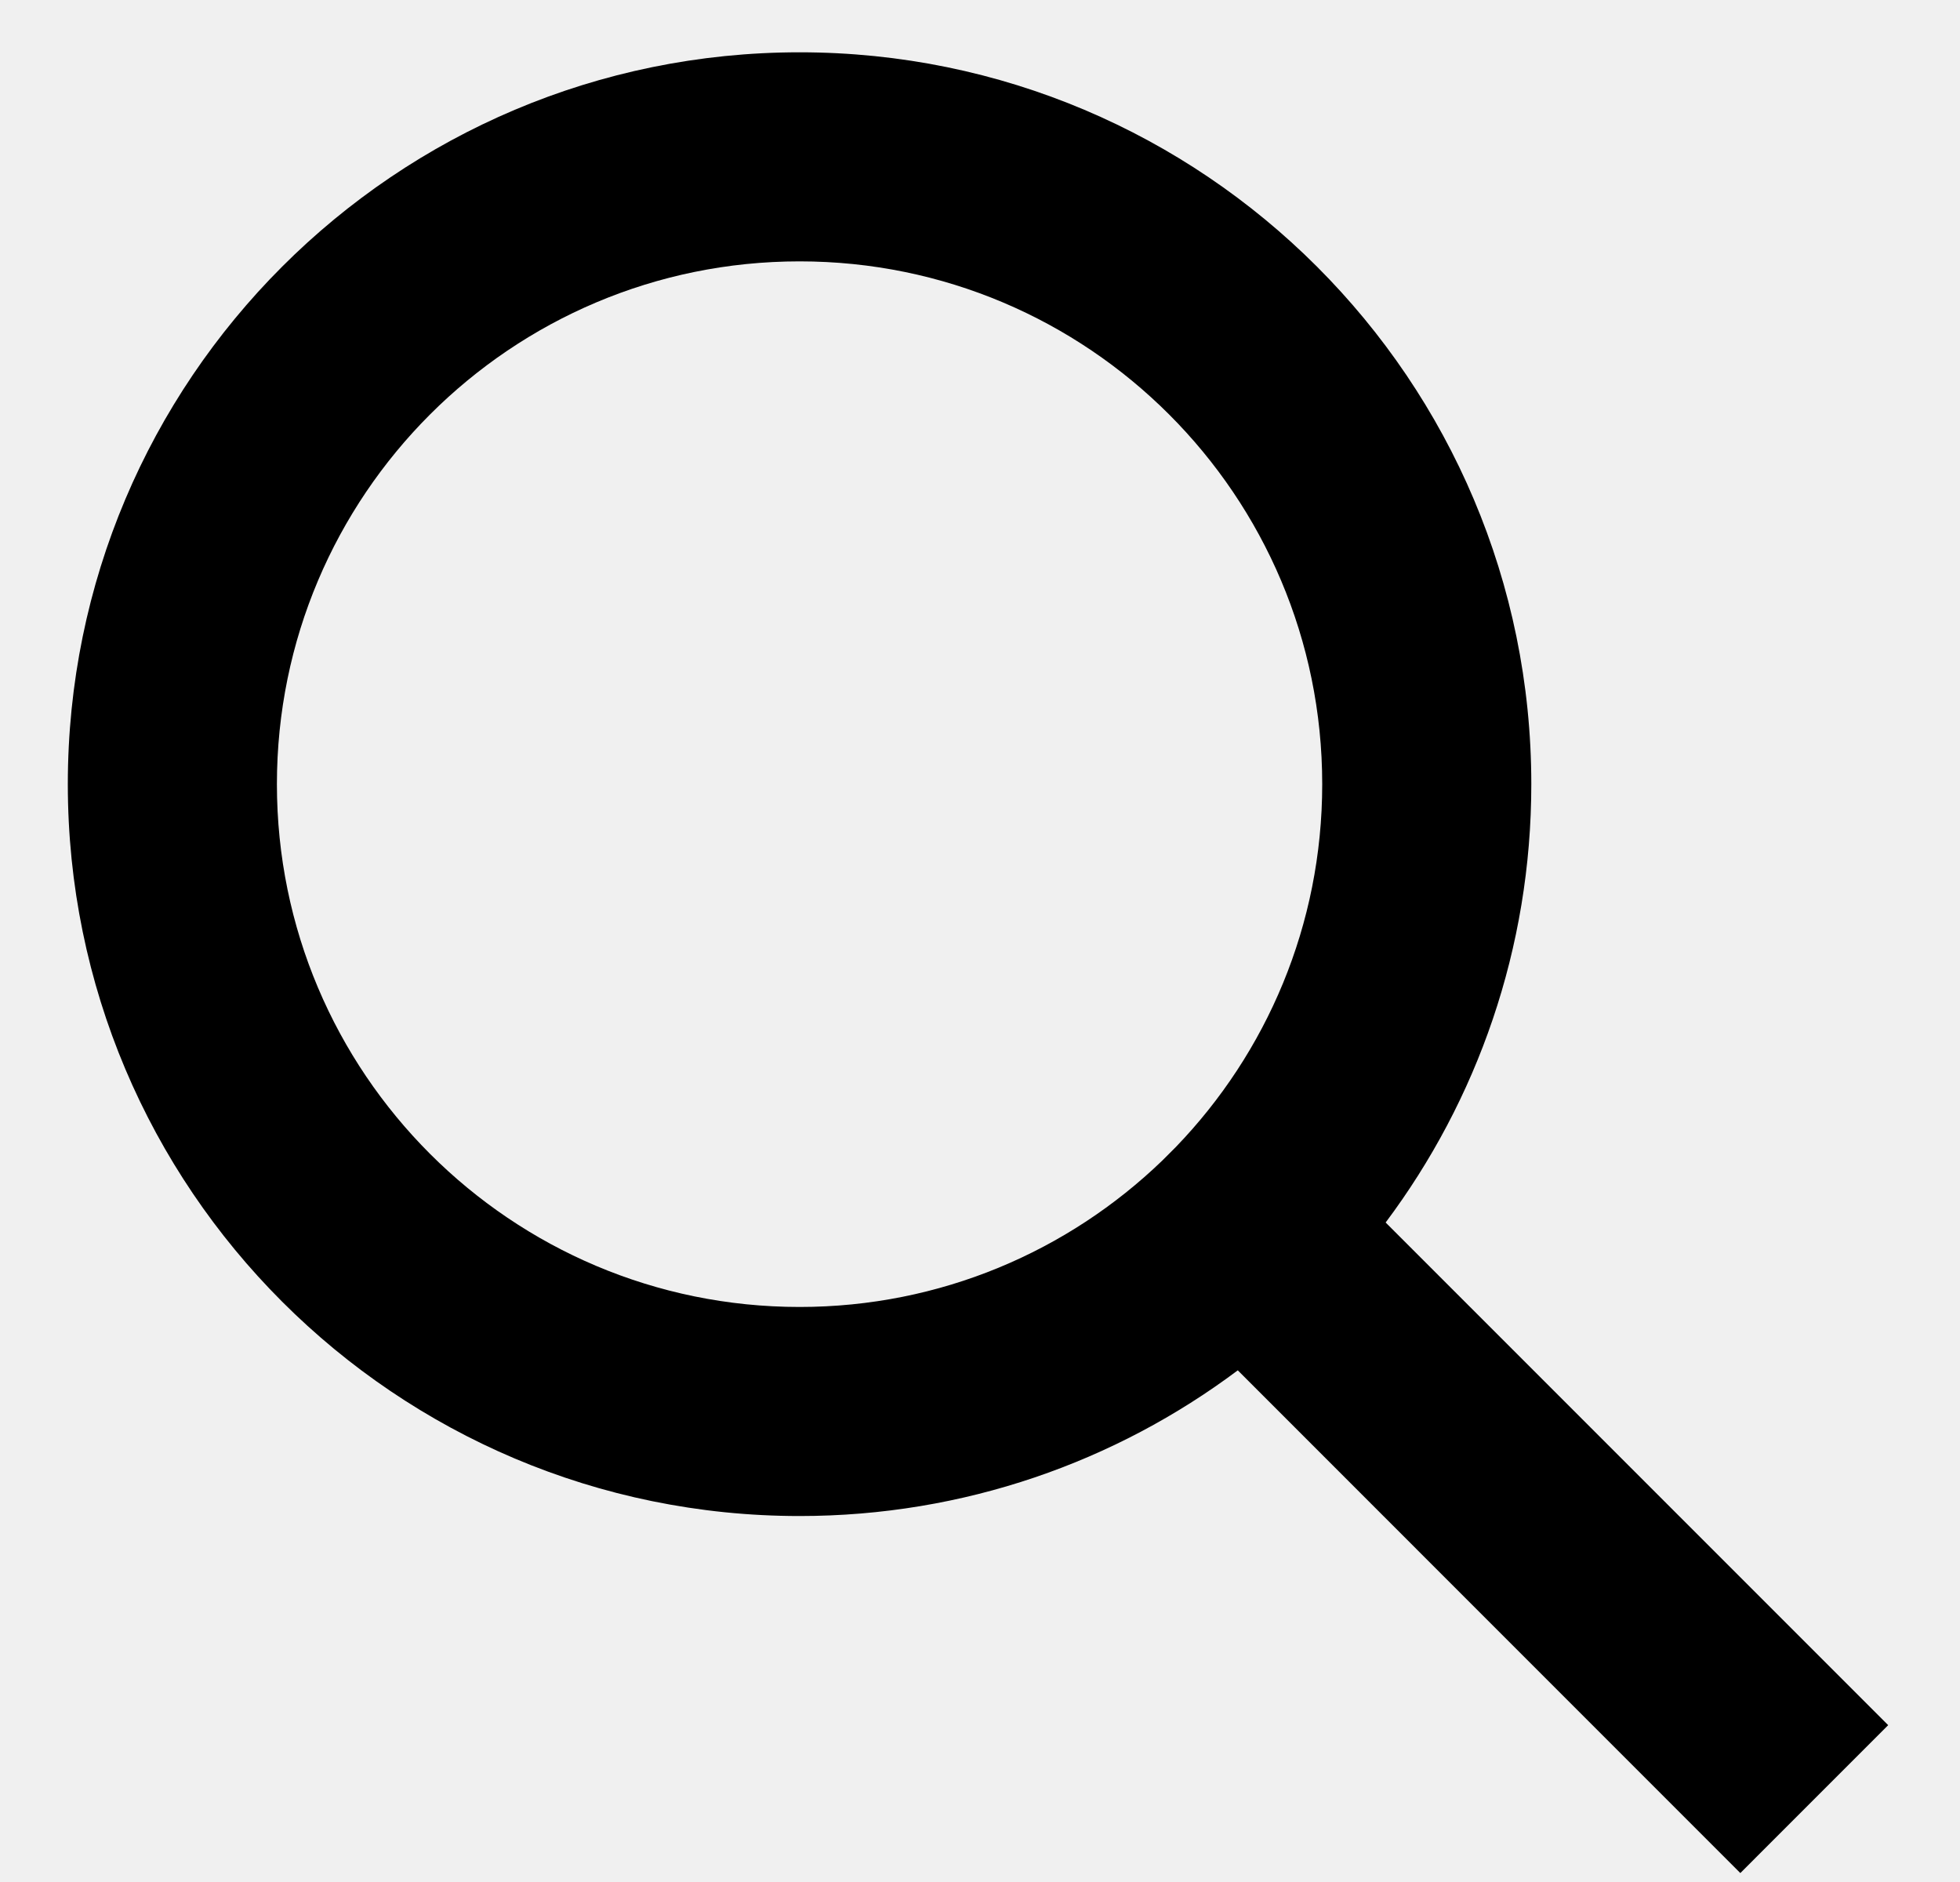
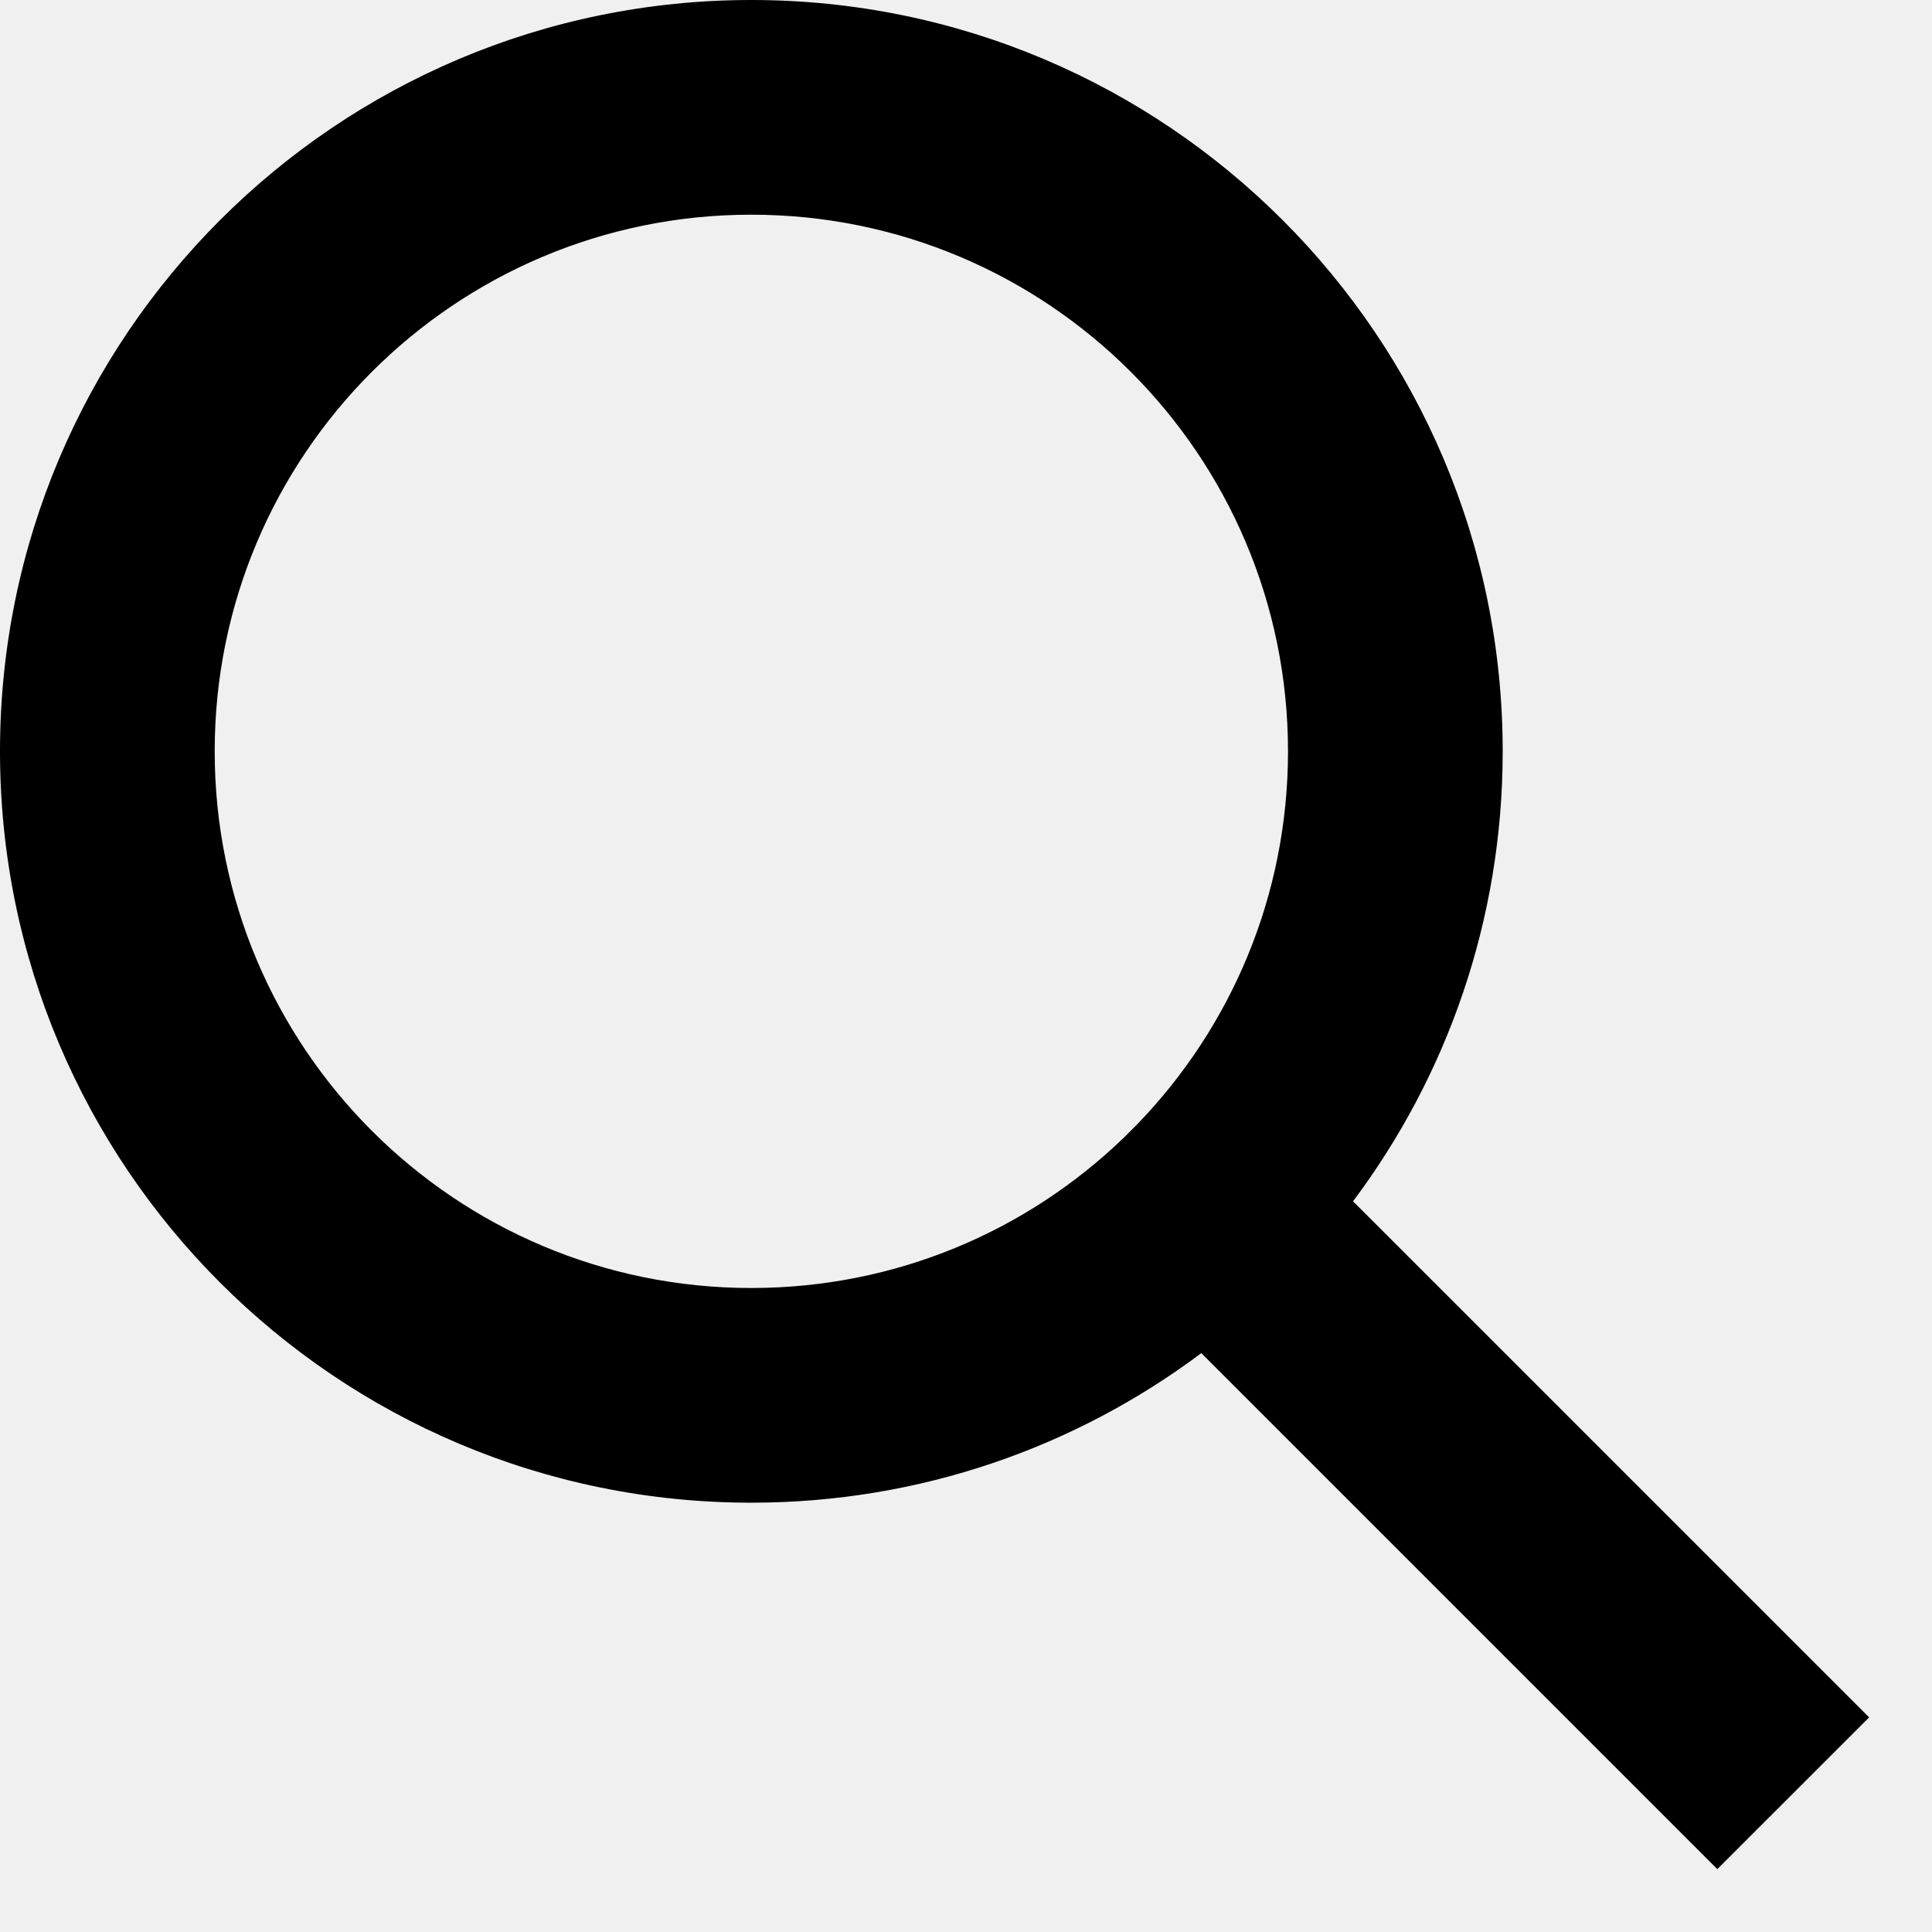
- <svg xmlns="http://www.w3.org/2000/svg" width="25" height="24" viewBox="0 0 25 24">
-   <g clip-path="url(#clip0_8574_2787)">
-     <path fill-rule="evenodd" clip-rule="evenodd" d="M3.532 10C3.532 6.318 6.517 3.333 10.199 3.333C13.88 3.333 16.865 6.318 16.865 10C16.865 11.796 16.155 13.427 14.999 14.626L14.824 14.801C13.625 15.956 11.995 16.667 10.199 16.667C6.517 16.667 3.532 13.682 3.532 10ZM15.788 17.475C14.23 18.642 12.295 19.333 10.199 19.333C5.044 19.333 0.865 15.155 0.865 10C0.865 4.845 5.044 0.667 10.199 0.667C15.353 0.667 19.532 4.845 19.532 10C19.532 12.097 18.841 14.032 17.674 15.59L24.084 22L22.198 23.886L15.788 17.475Z" />
-   </g>
-   <defs>
-     <clipPath id="clip0_8574_2787">
-       <rect width="24" height="24" fill="white" transform="translate(0.199219 3.05176e-05)" />
-     </clipPath>
-   </defs>
+ <svg xmlns="http://www.w3.org/2000/svg" width="24" height="24" viewBox="0 0 24 24">
+   <path fill-rule="evenodd" clip-rule="evenodd" d="M2.667 9.333C2.667 5.651 5.651 2.667 9.333 2.667C13.015 2.667 16 5.651 16 9.333C16 11.13 15.29 12.76 14.134 13.959L13.959 14.134C12.76 15.29 11.13 16 9.333 16C5.651 16 2.667 13.015 2.667 9.333ZM14.923 16.809C13.365 17.976 11.43 18.667 9.333 18.667C4.179 18.667 0 14.488 0 9.333C0 4.179 4.179 0 9.333 0C14.488 0 18.667 4.179 18.667 9.333C18.667 11.43 17.975 13.365 16.808 14.923L23.219 21.334L21.333 23.219L14.923 16.809Z" fill="currentColor" />
</svg>
